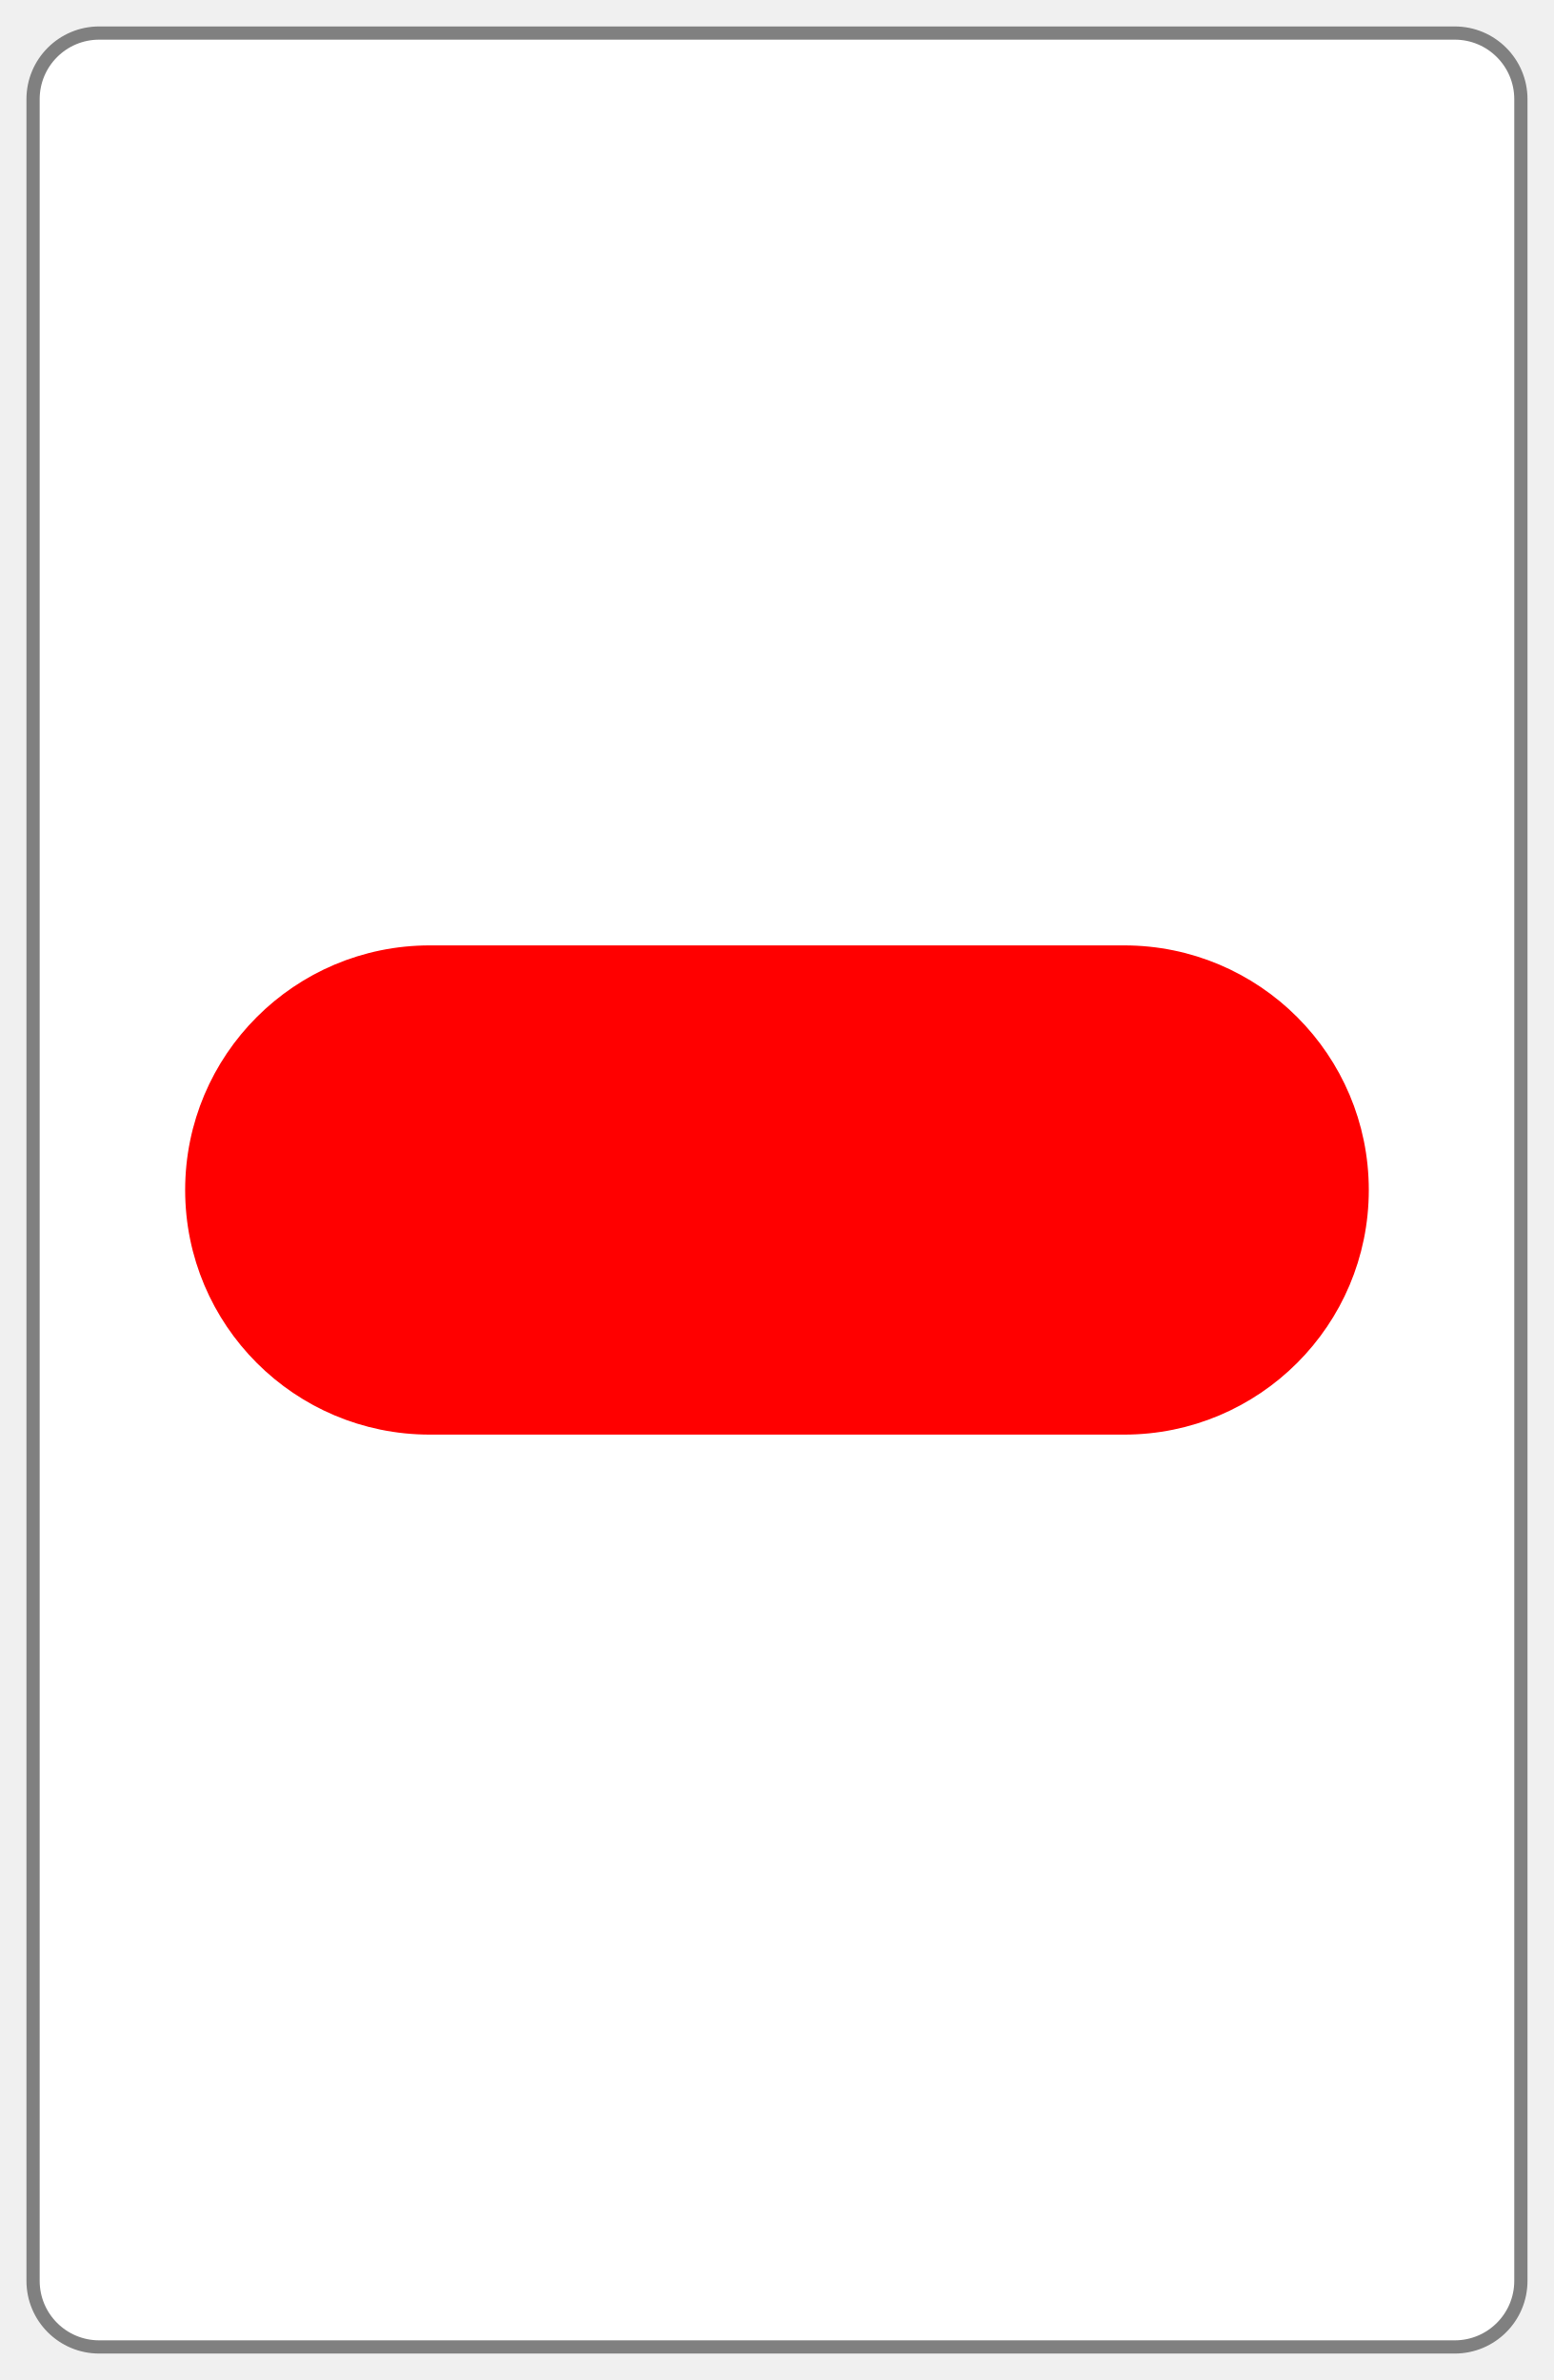
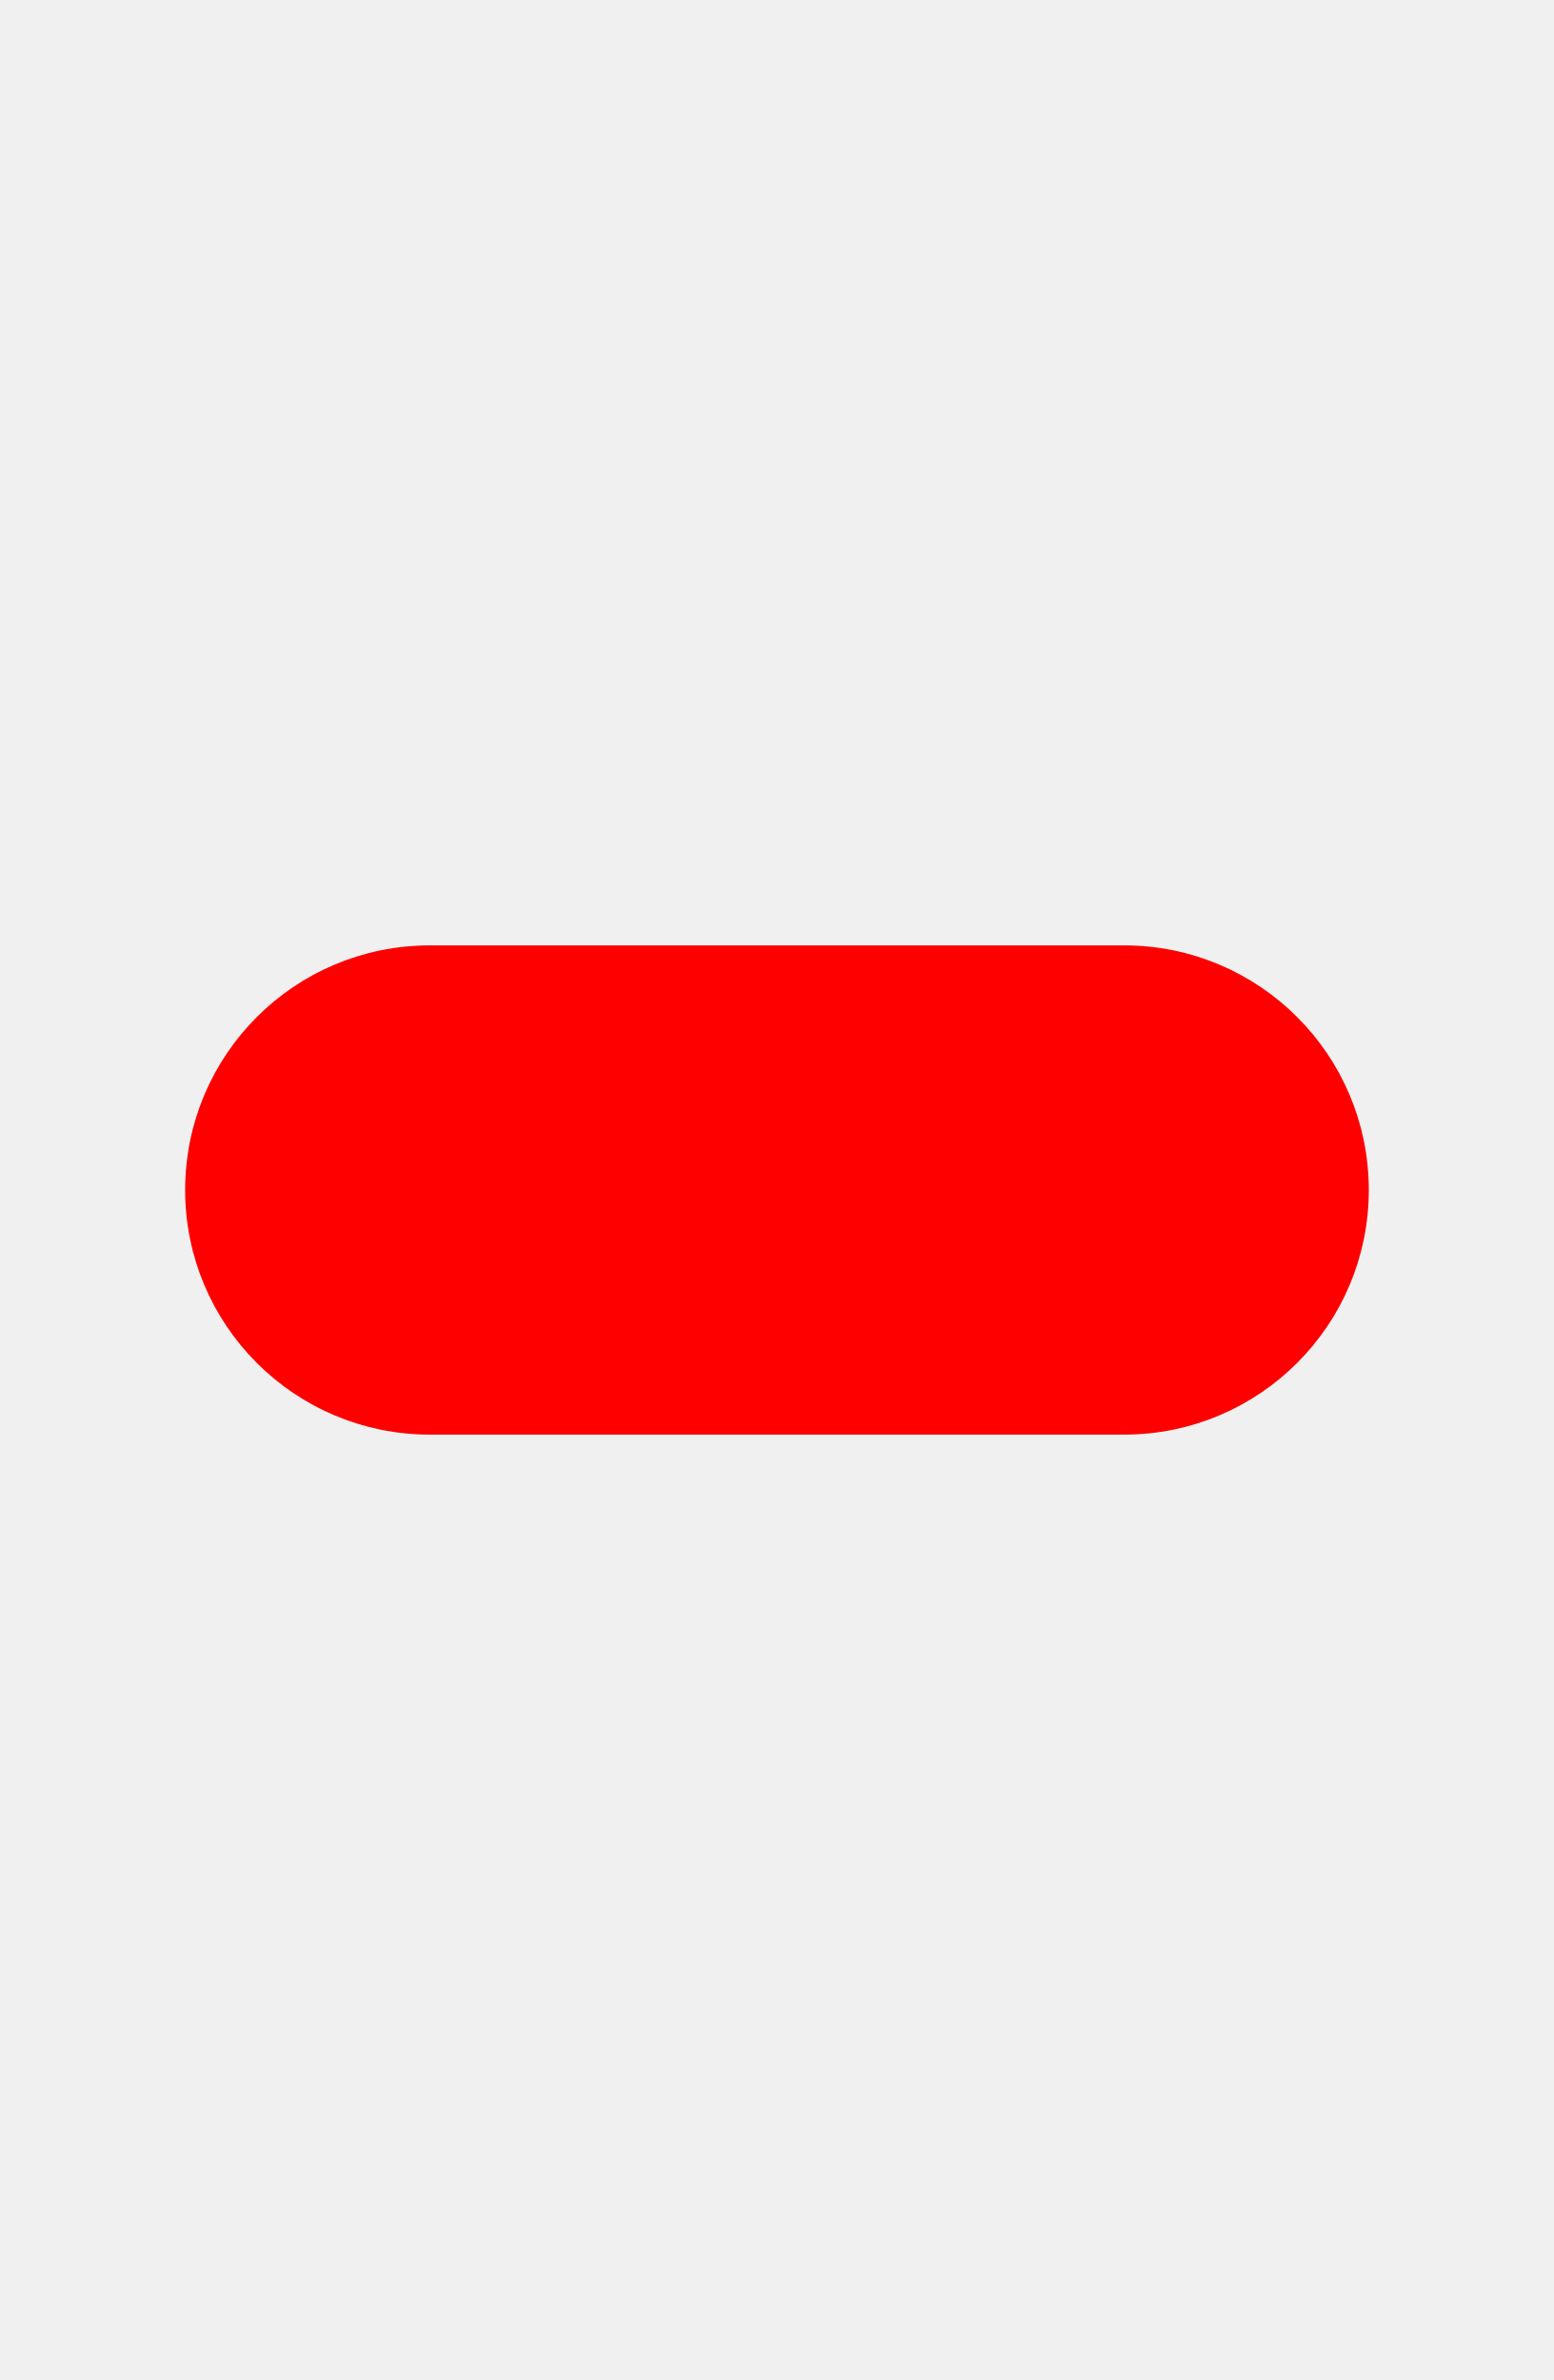
<svg xmlns="http://www.w3.org/2000/svg" xmlns:xlink="http://www.w3.org/1999/xlink" version="1.1" height="360" width="235" viewBox="0 0 235 360">
  <defs>
    <style type="text/css"> .setline {	stroke: red;	stroke-width: 4;	stroke-linejoin: round;} .setcolor {fill: red;} </style>
    <rect class="setcolor setline" id="shape" x="30" y="145" width="175" height="70" rx="35" />
  </defs>
-   <rect x="5" y="5" height="350" width="225" rx="10" ry="10" fill="white" stroke="grey" stroke-width="2" />
  <use xlink:href="#shape" />
</svg>
